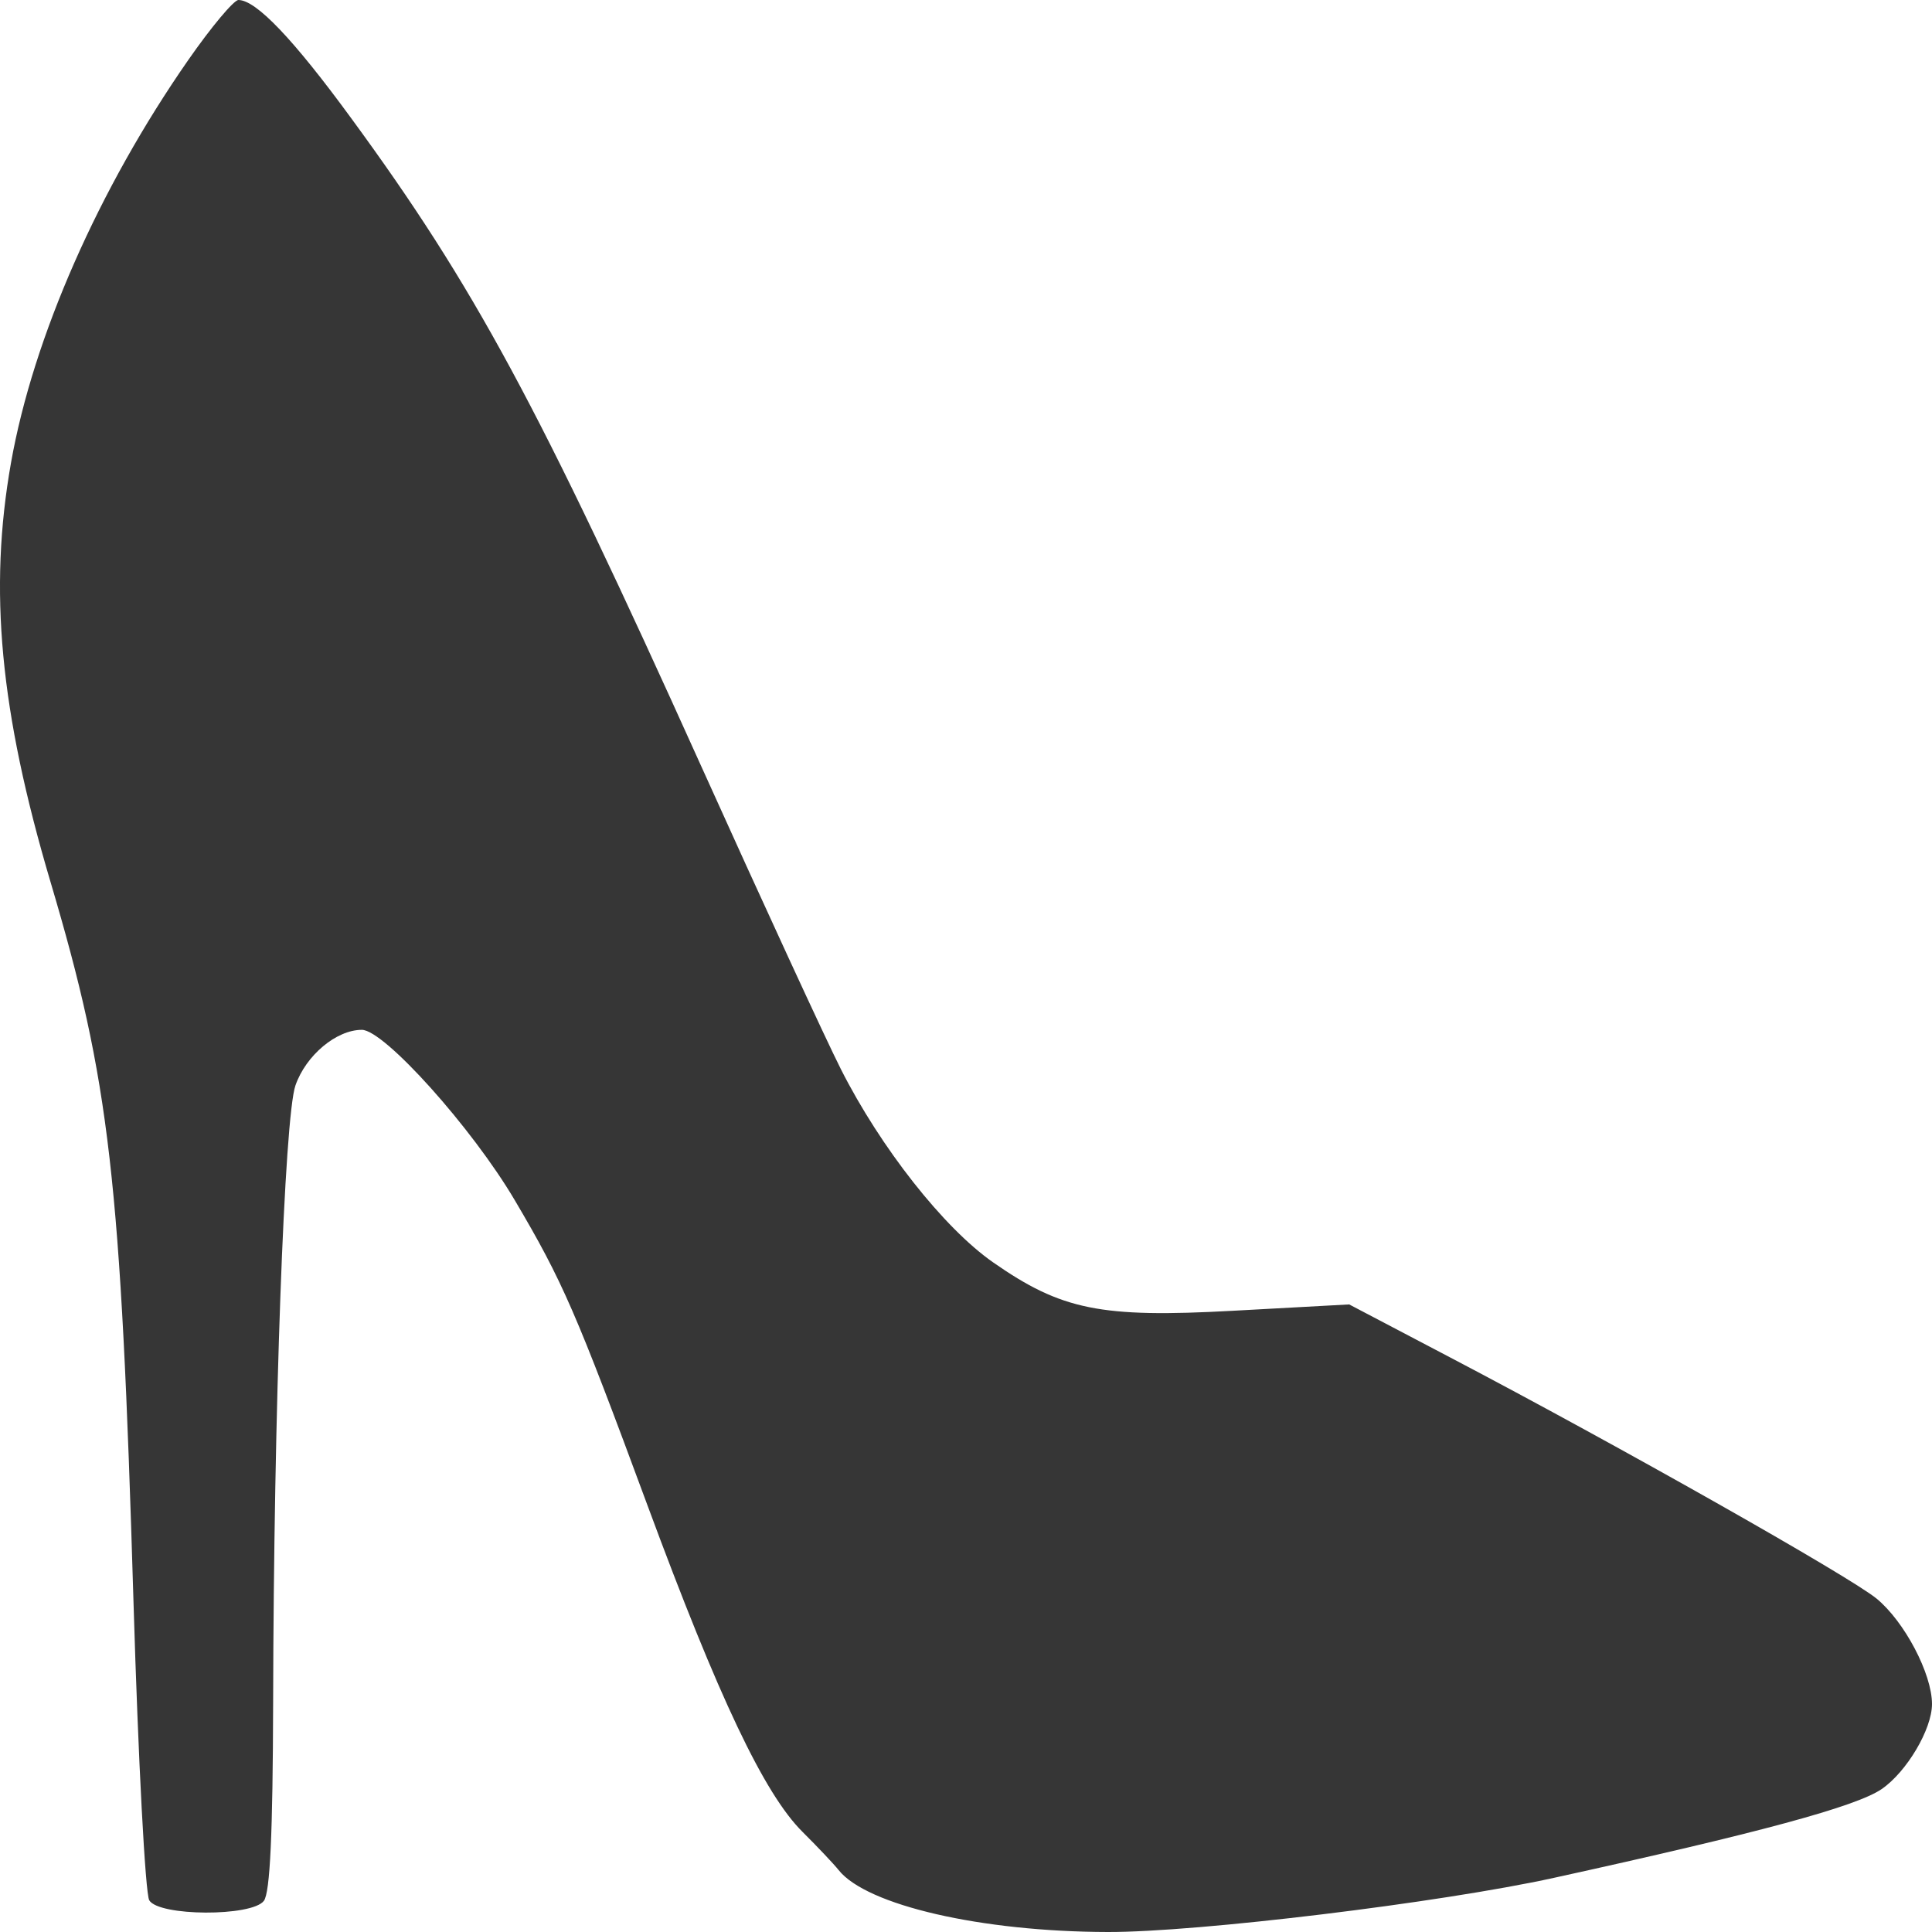
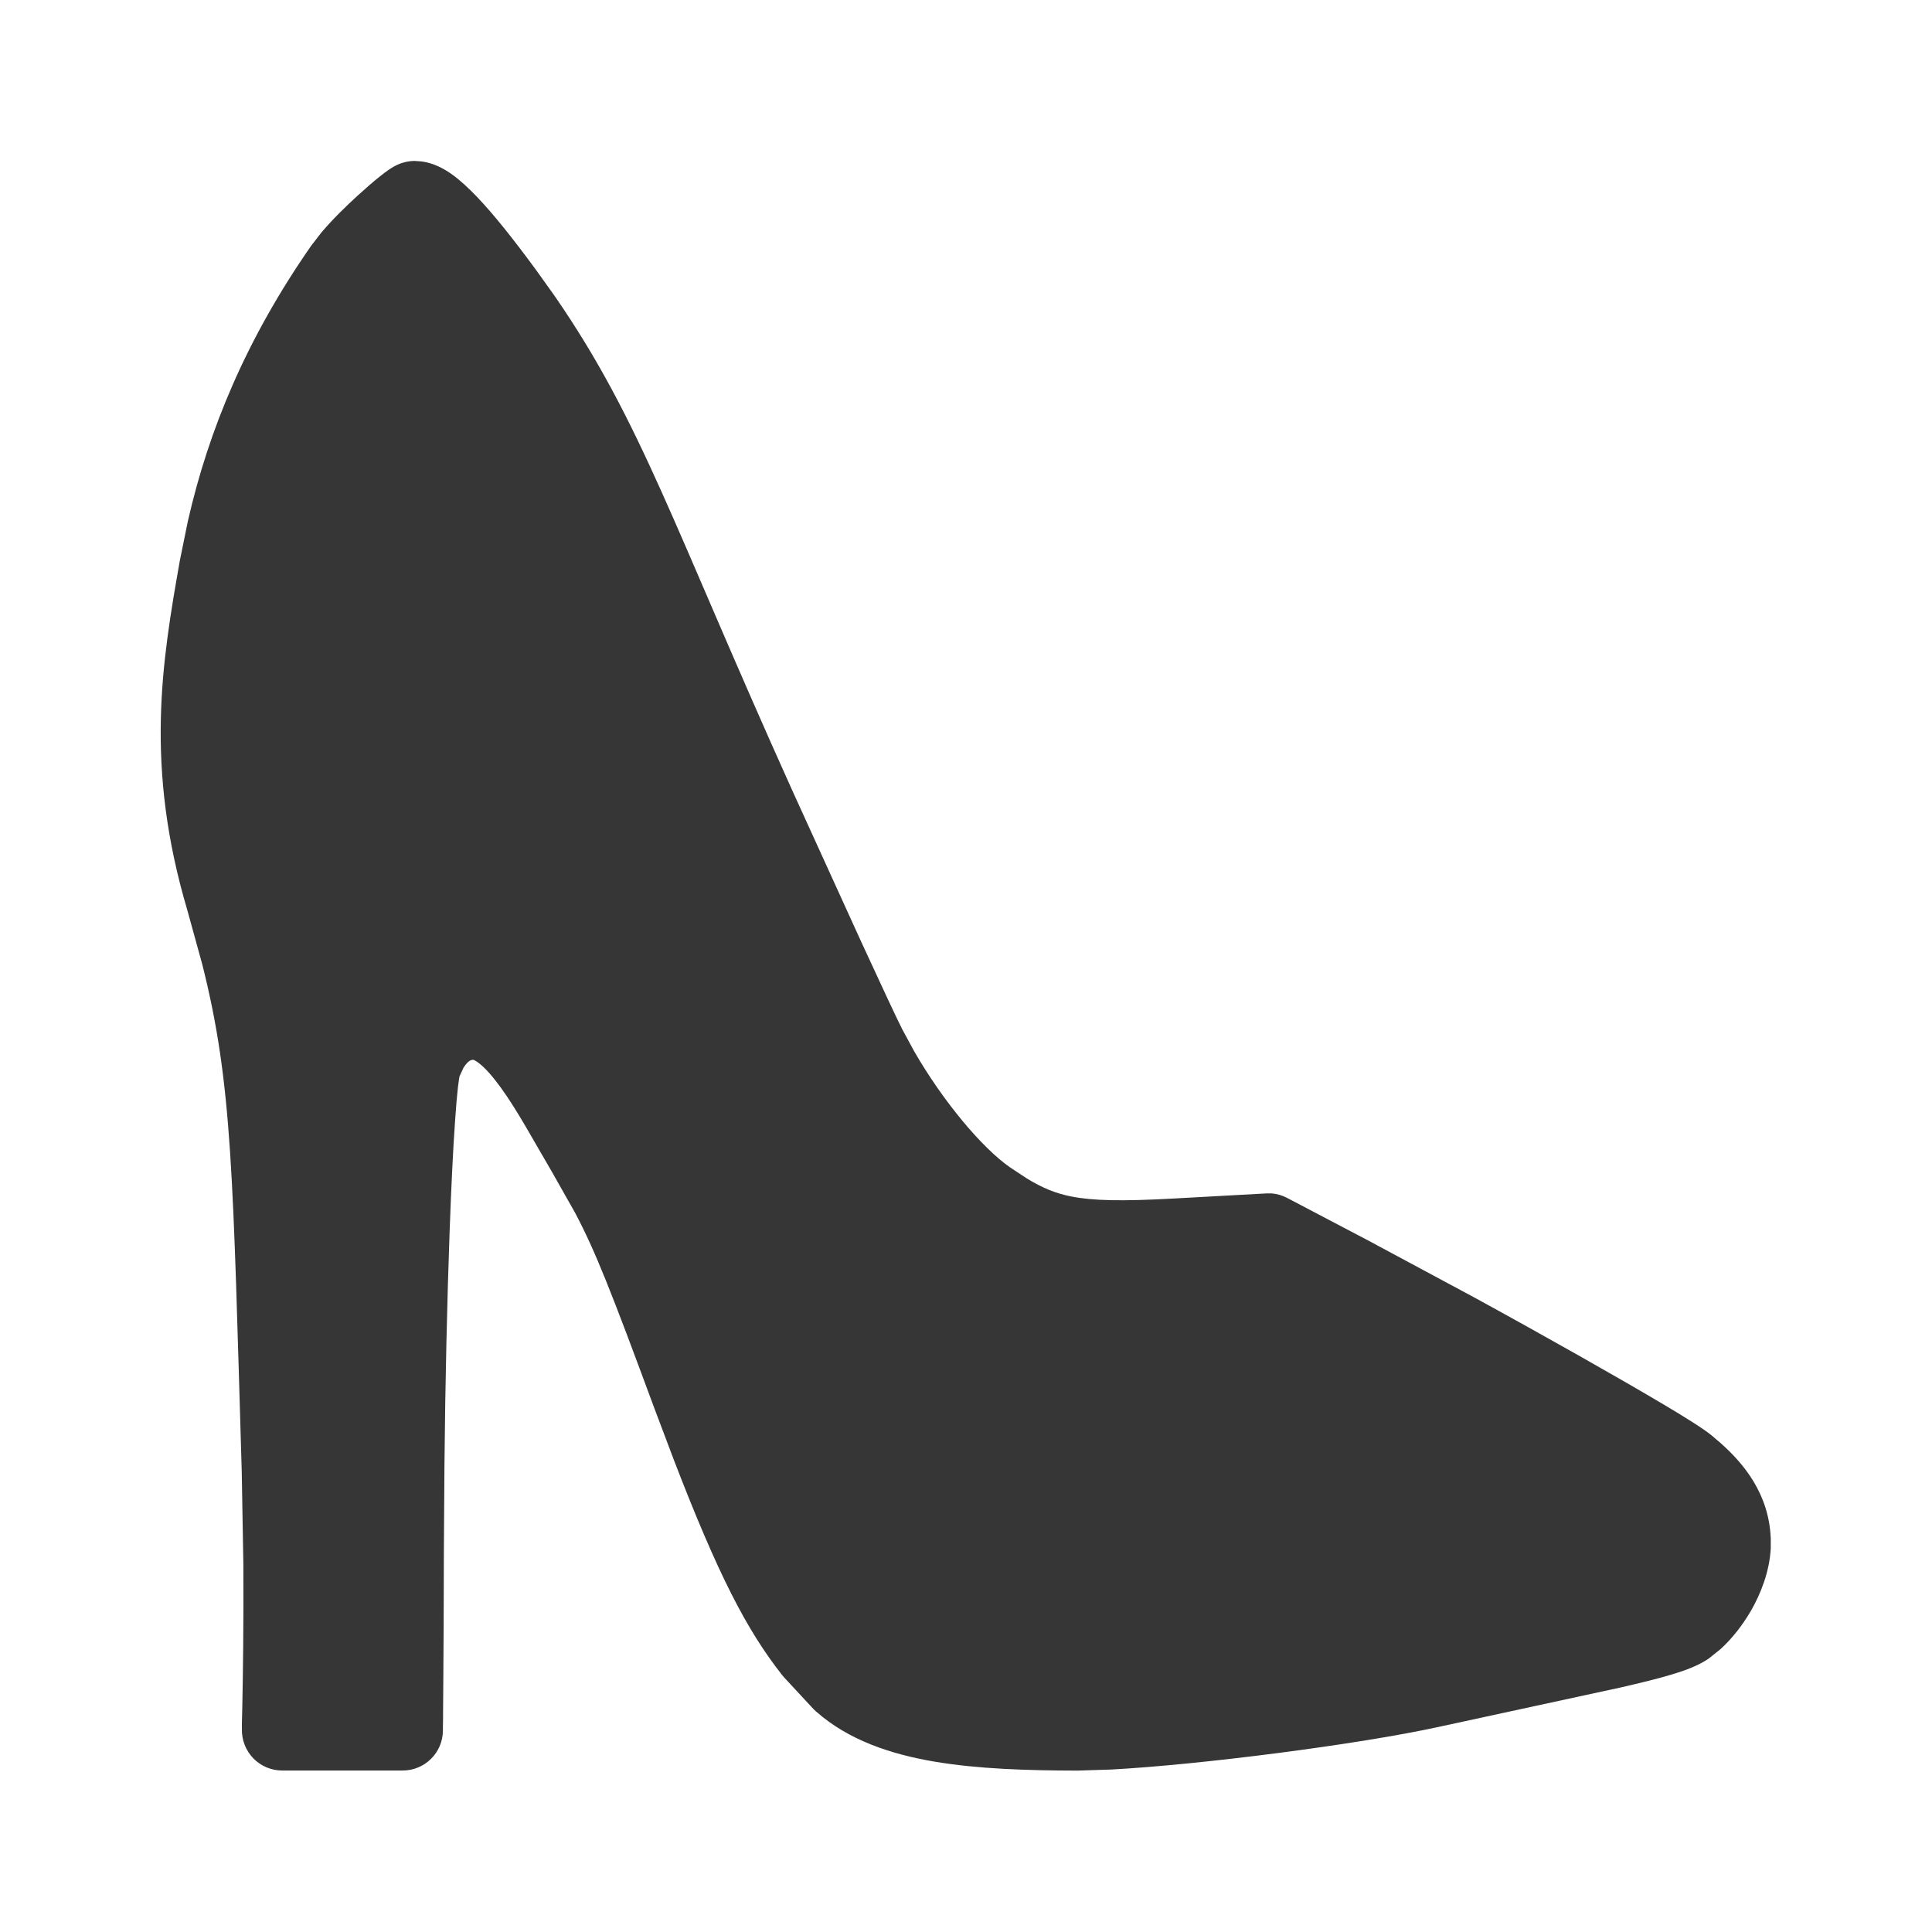
- <svg xmlns="http://www.w3.org/2000/svg" width="24" height="24" viewBox="0 0 24 24" fill="none">
-   <path fill-rule="evenodd" clip-rule="evenodd" d="M2.339 0.745C1.227 2.342 0.413 4.191 0.137 5.747C-0.143 7.328 -0.001 8.835 0.627 10.954C1.365 13.442 1.501 14.626 1.659 19.921C1.717 21.864 1.805 23.523 1.854 23.606C1.972 23.806 3.128 23.811 3.278 23.613C3.355 23.51 3.389 22.78 3.393 21.145C3.4 17.534 3.533 13.879 3.67 13.484C3.8 13.11 4.178 12.793 4.495 12.793C4.772 12.793 5.864 14.009 6.395 14.91C6.99 15.918 7.155 16.297 8.044 18.702C8.927 21.09 9.493 22.283 9.969 22.756C10.153 22.939 10.355 23.152 10.418 23.231C10.767 23.669 12.192 23.997 13.763 24C14.877 24.003 17.891 23.637 19.3 23.328C21.848 22.769 23.056 22.442 23.374 22.225C23.686 22.011 24 21.481 24 21.168C24 20.793 23.659 20.144 23.311 19.858C22.977 19.584 20.116 17.965 18.021 16.866L16.76 16.204L15.314 16.283C13.674 16.373 13.186 16.274 12.336 15.681C11.724 15.254 10.94 14.258 10.447 13.284C10.259 12.913 9.475 11.212 8.704 9.503C6.685 5.026 5.891 3.556 4.366 1.473C3.644 0.485 3.182 0.001 2.962 1.32738e-07C2.905 -0 2.624 0.335 2.339 0.745Z" fill="#363636" />
+ <svg xmlns="http://www.w3.org/2000/svg" id="Camada_1" width="24" height="24" version="1.1" viewBox="0 0 24 24">
+   <path d="M5.159,2l.074.005c.169.021.304.106.38.16.104.074.209.173.312.28.207.217.456.528.746.925l.225.315c1.072,1.555,1.471,2.863,2.944,6.13l.861,1.89c.248.538.437.943.508,1.083l.147.271c.362.628.845,1.201,1.189,1.441l.212.14c.197.12.357.184.545.222.274.055.638.062,1.286.026l1.144-.063h.067c.067.006.132.025.192.057l.998.524,1.324.711c.452.247.901.497,1.306.726.405.229.769.439,1.049.605.262.156.492.299.594.383l.115.098c.277.247.598.622.62,1.183v.125c-.017.29-.124.559-.244.769-.103.178-.235.348-.379.479l-.147.118c-.131.09-.299.15-.456.197-.169.051-.383.104-.641.163l-2.253.488c-.999.219-2.979.473-4.079.531l-.412.013c-.624-.001-1.238-.02-1.781-.112-.54-.092-1.065-.266-1.467-.622-.012-.011-.024-.021-.035-.033l-.361-.389-.027-.032c-.439-.558-.794-1.242-1.344-2.671l-.249-.66c-.527-1.425-.724-1.93-.979-2.412l-.288-.509c-.227-.385-.422-.752-.635-1.046-.104-.143-.192-.24-.264-.297-.045-.036-.069-.045-.076-.047-.026,0-.045.009-.069.031-.016.015-.034.038-.053.067l-.05.108c-.001.009-.009.047-.019.131-.012.104-.024.245-.036.422-.025.352-.048.826-.068,1.383-.03.835-.054,1.849-.064,2.904l-.007,1.065c-.001.648-.004,1.203-.007,1.597-.001.164-.002.301-.003.404v.057s-.002.123-.002.123c0,.014,0,.024,0,.031v.012c-.003.274-.226.494-.5.494h-1.497c-.135,0-.264-.055-.358-.151-.094-.097-.145-.228-.142-.362v-.004s0-.008,0-.015c0-.012,0-.031,0-.055.001-.049.003-.12.005-.211.004-.181.008-.439.011-.744.003-.306.004-.659.002-1.03l-.02-1.142c-.11-3.685-.114-4.807-.49-6.299l-.185-.671c-.532-1.794-.317-3.084-.093-4.351l.099-.486c.258-1.133.724-2.26,1.532-3.421l.126-.163c.139-.165.312-.333.454-.462.099-.09.194-.173.271-.234.038-.03.077-.06.112-.084.017-.011.041-.028.069-.043.014-.007.037-.02.066-.031h0c.018-.007.093-.036.191-.036Z" fill="#363636" />
</svg>
